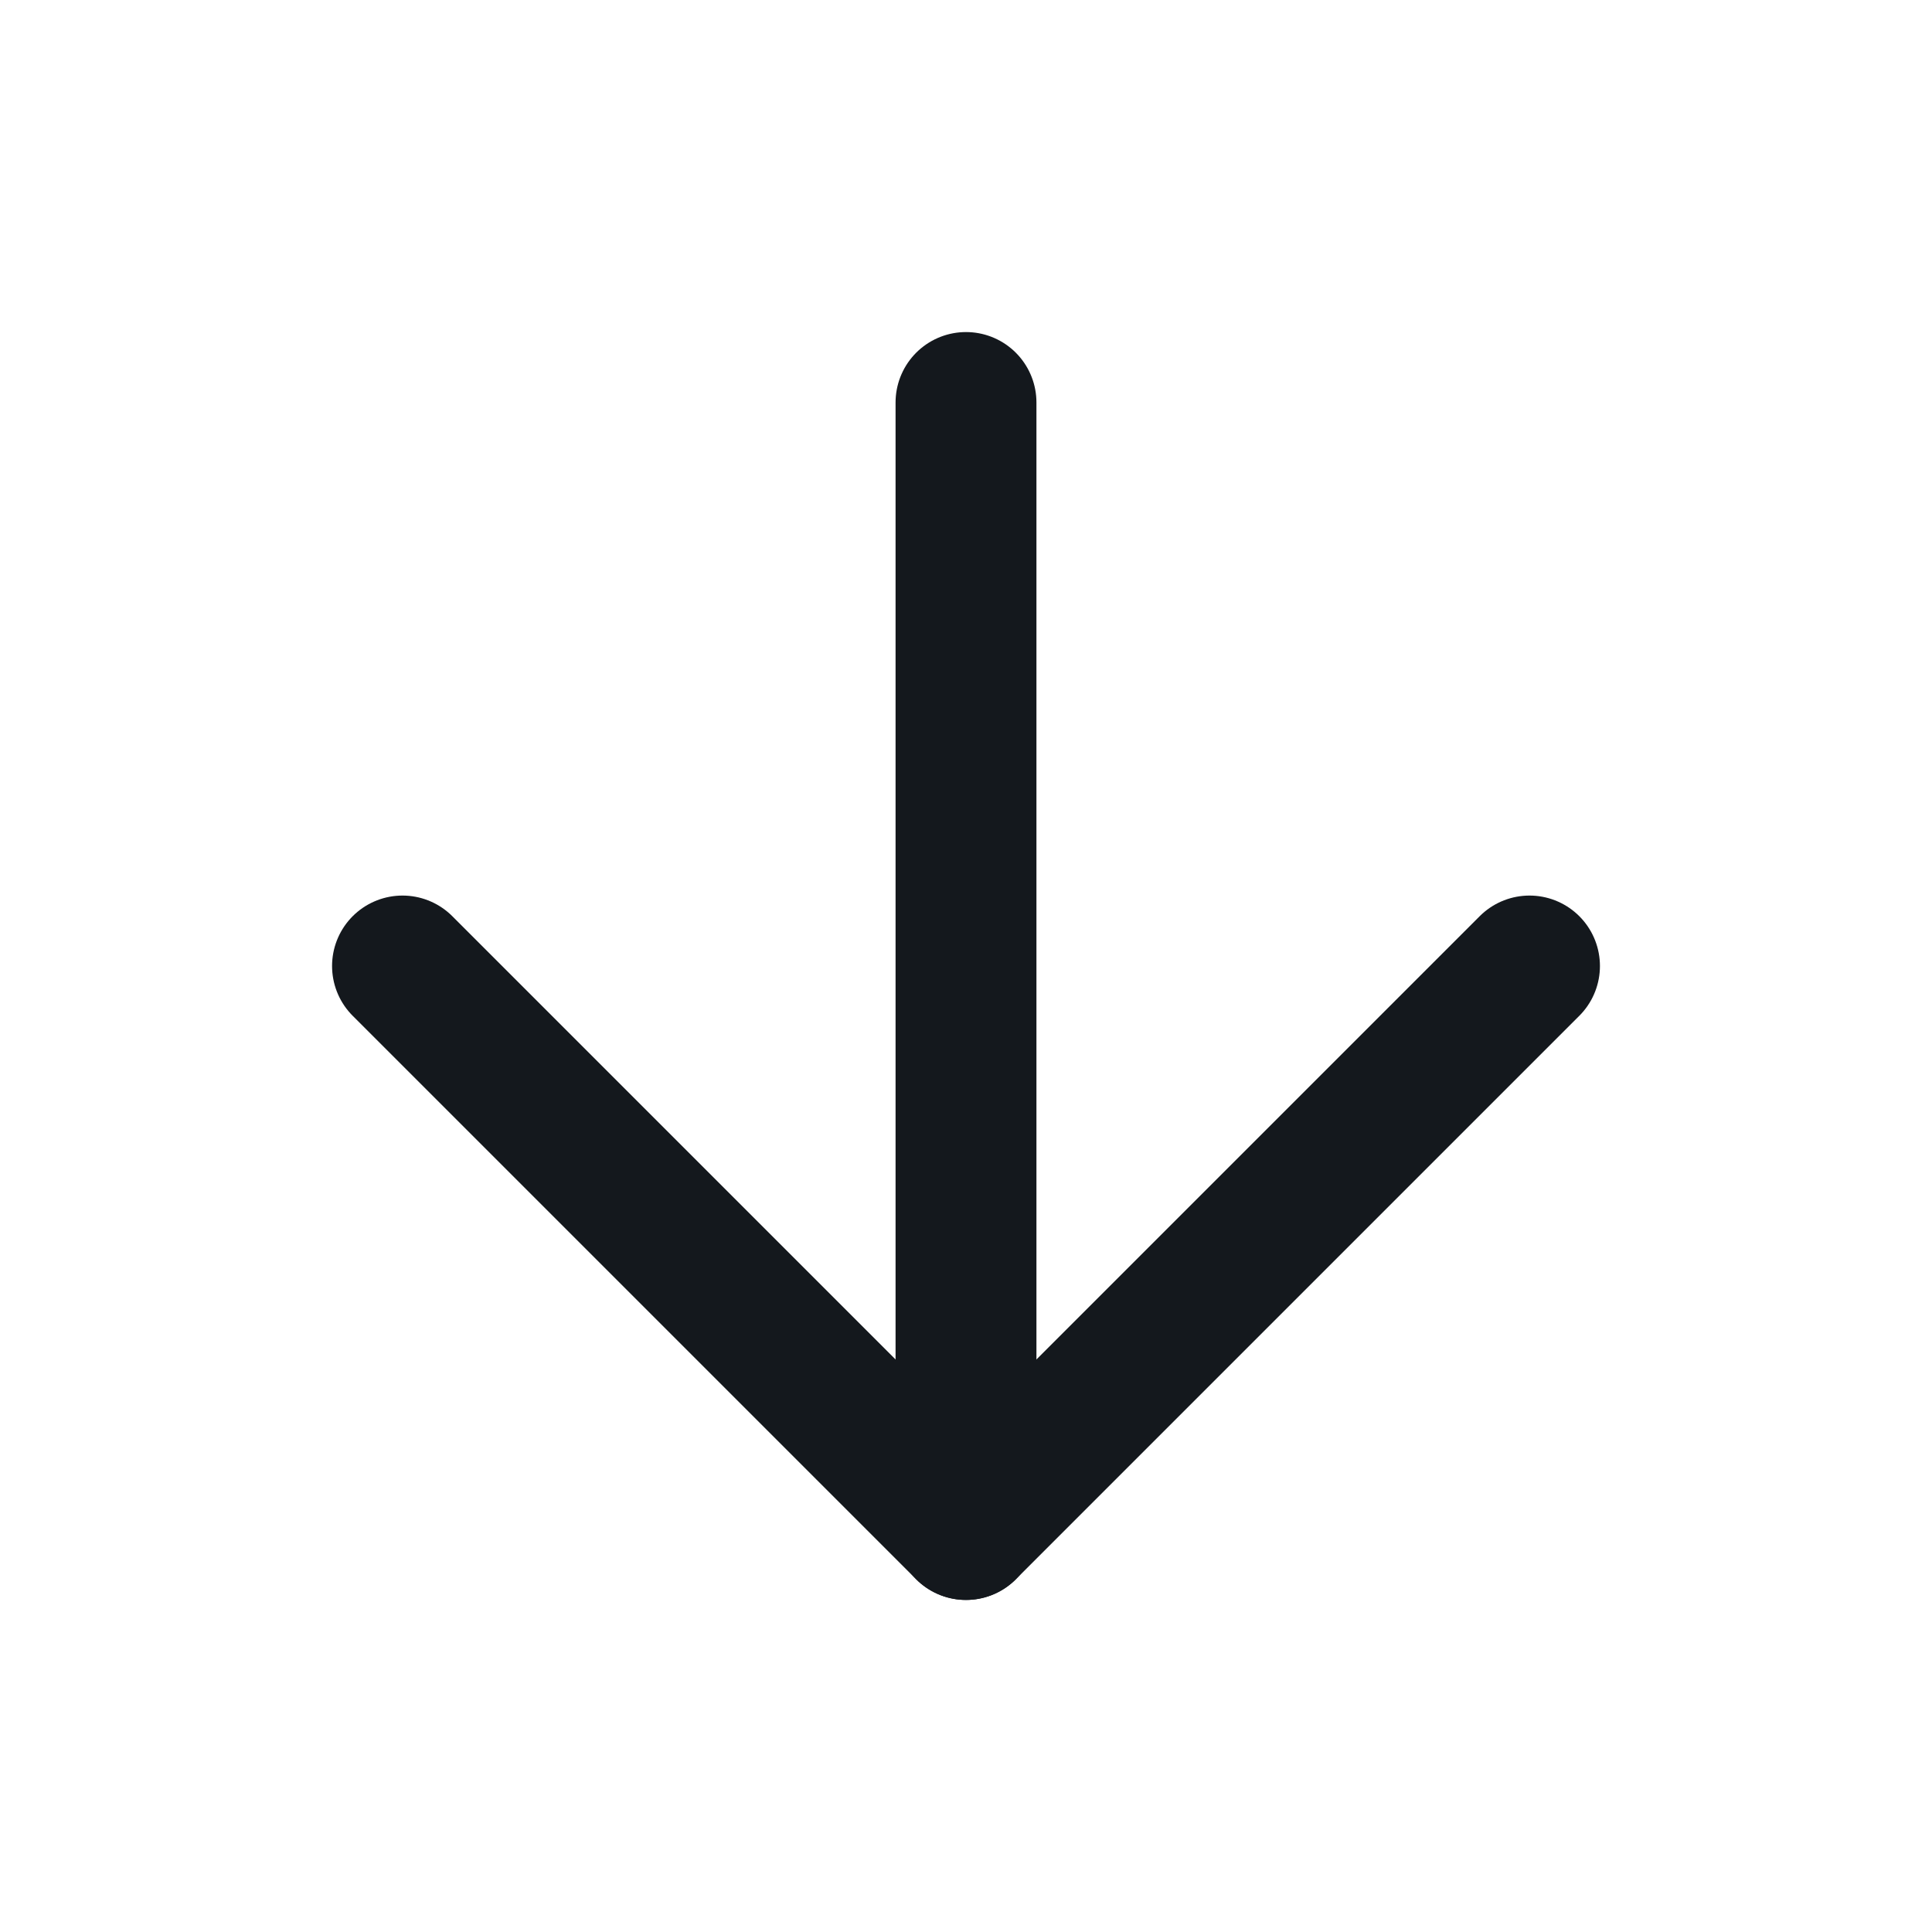
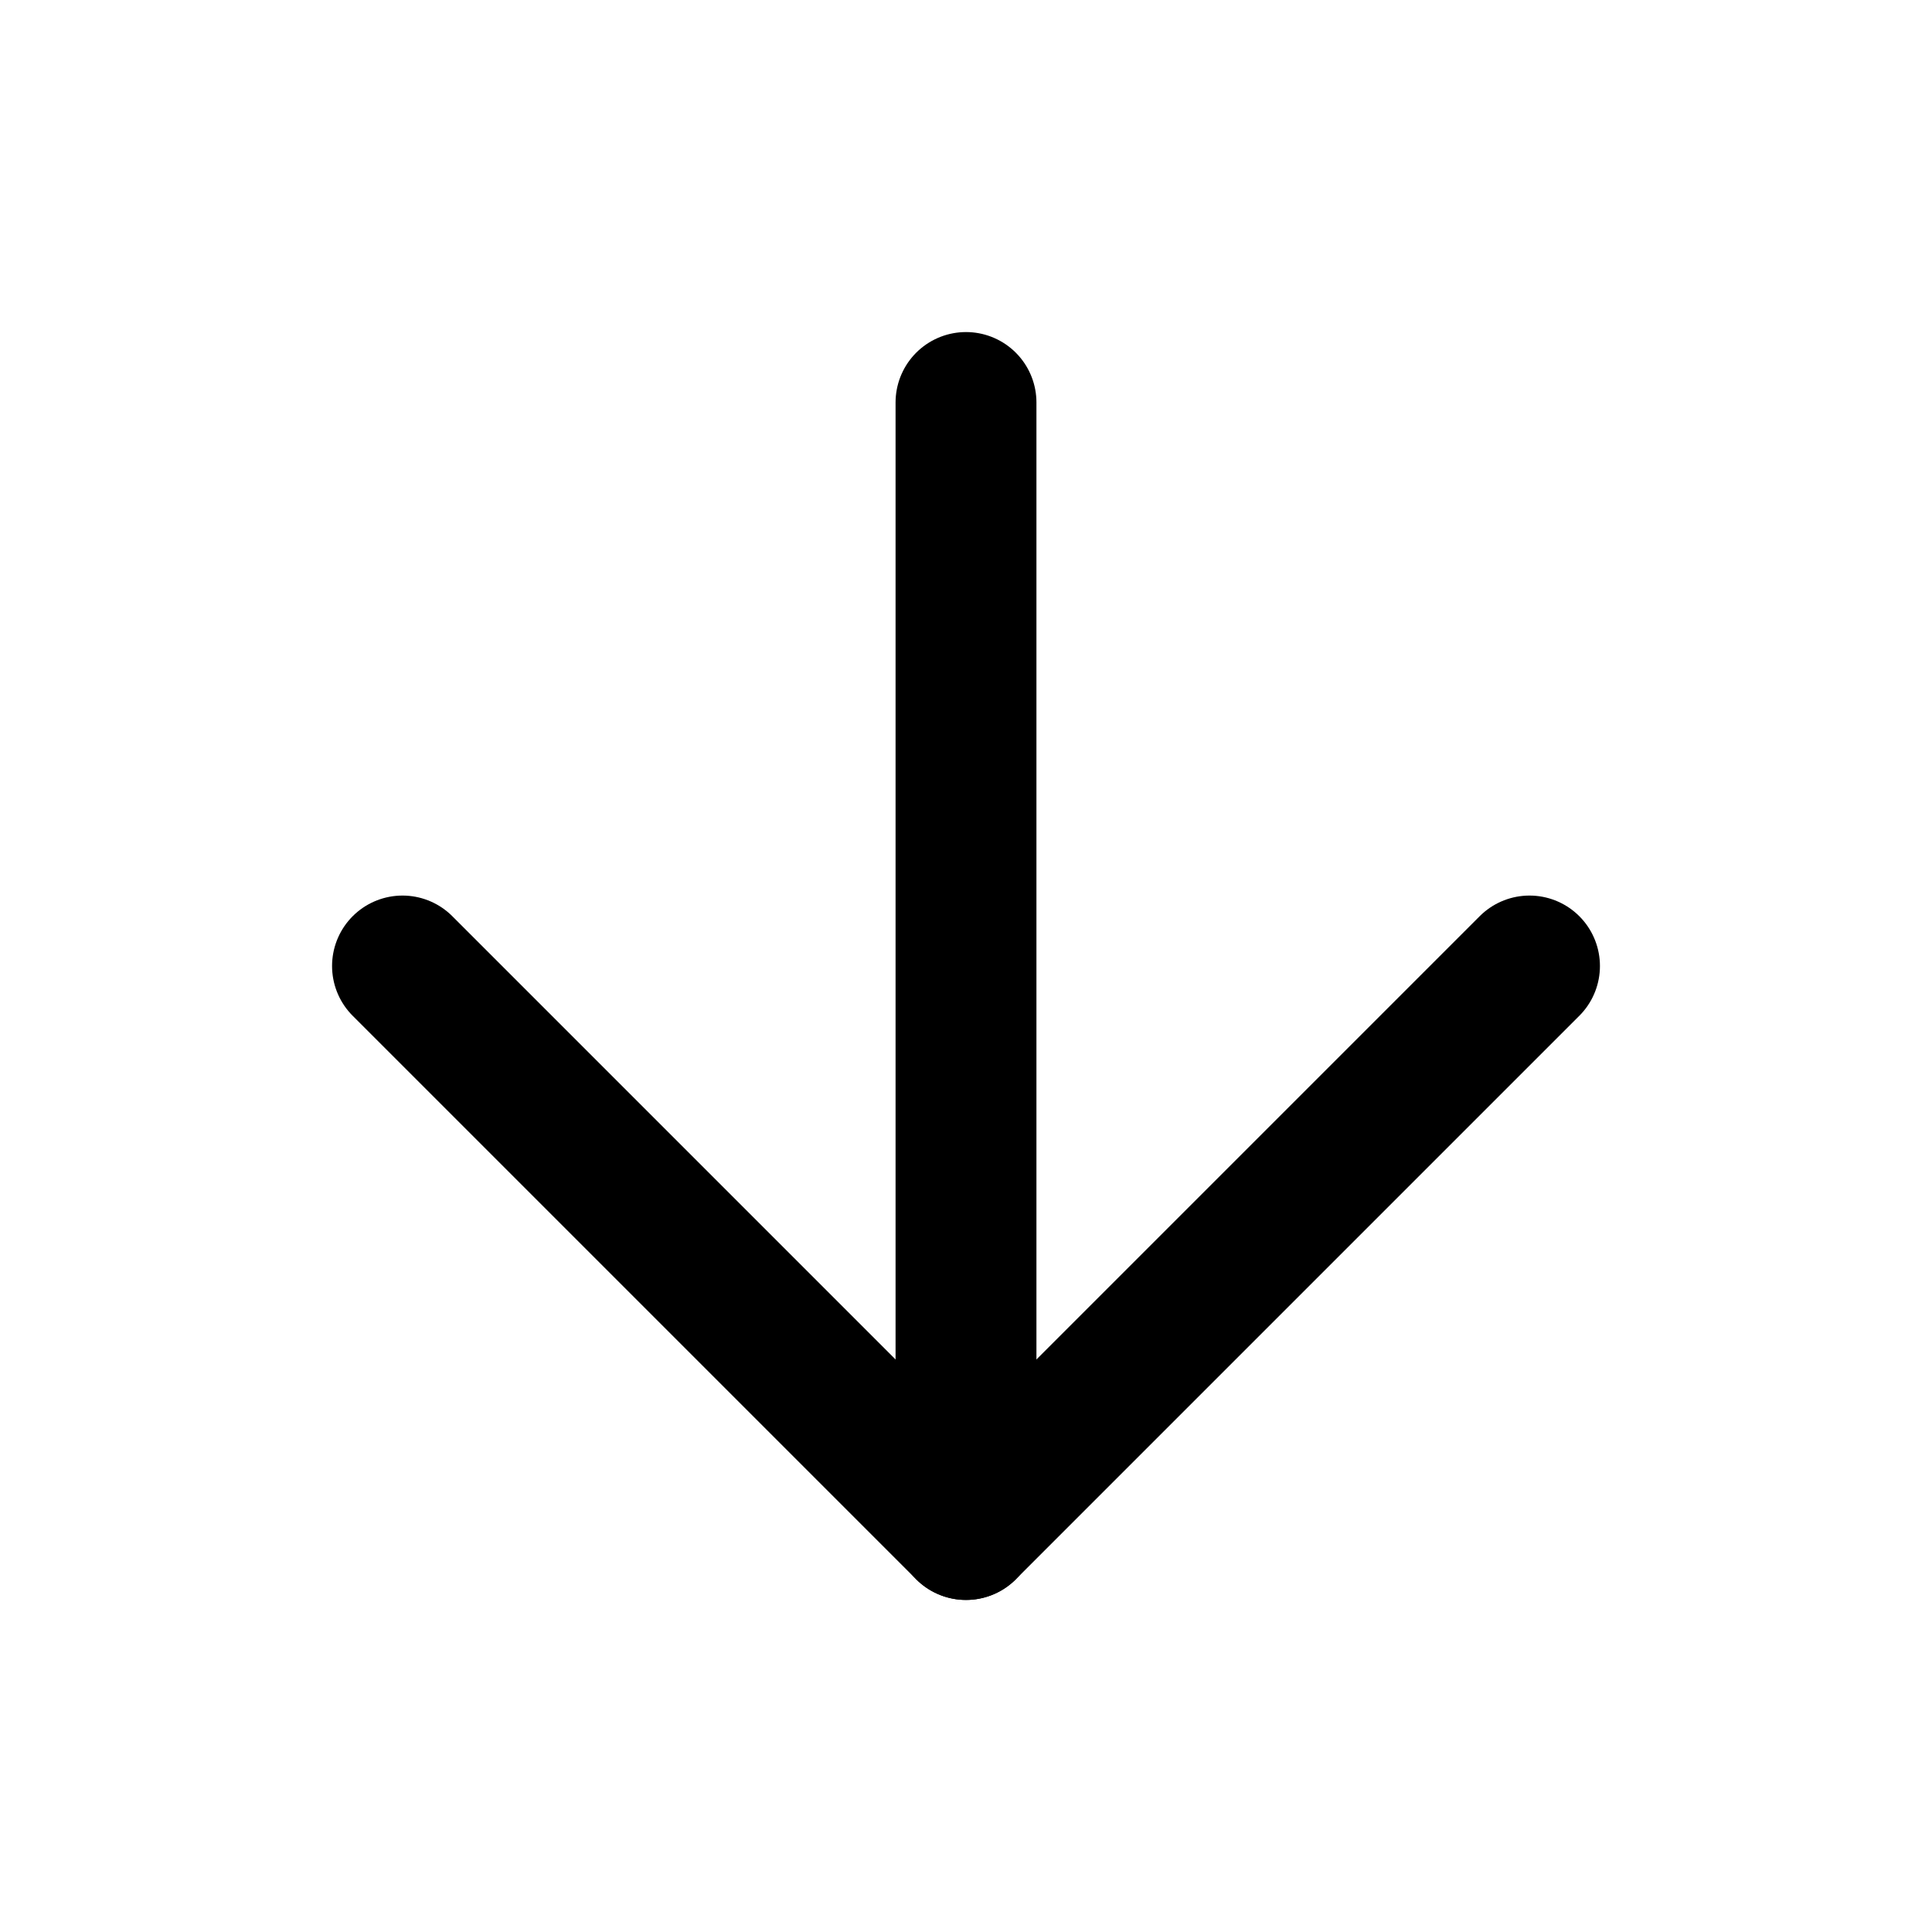
<svg xmlns="http://www.w3.org/2000/svg" preserveAspectRatio="none" overflow="visible" style="display: block;" width="24" height="24" viewBox="0 0 24 24" fill="none">
  <g id="glyph">
-     <path id="Vector" d="M12 5L12 19" stroke="#14181D" stroke-width="1.75" stroke-linecap="round" stroke-linejoin="round" />
-     <path id="Vector_2" d="M19 12L12 19L5 12" stroke="#14181D" stroke-width="1.75" stroke-linecap="round" stroke-linejoin="round" />
+     <path id="Vector" d="M12 5L12 19" stroke="currentColor" stroke-width="1.75" stroke-linecap="round" stroke-linejoin="round" />
+     <path id="Vector_2" d="M19 12L12 19L5 12" stroke="currentColor" stroke-width="1.75" stroke-linecap="round" stroke-linejoin="round" />
  </g>
</svg>
